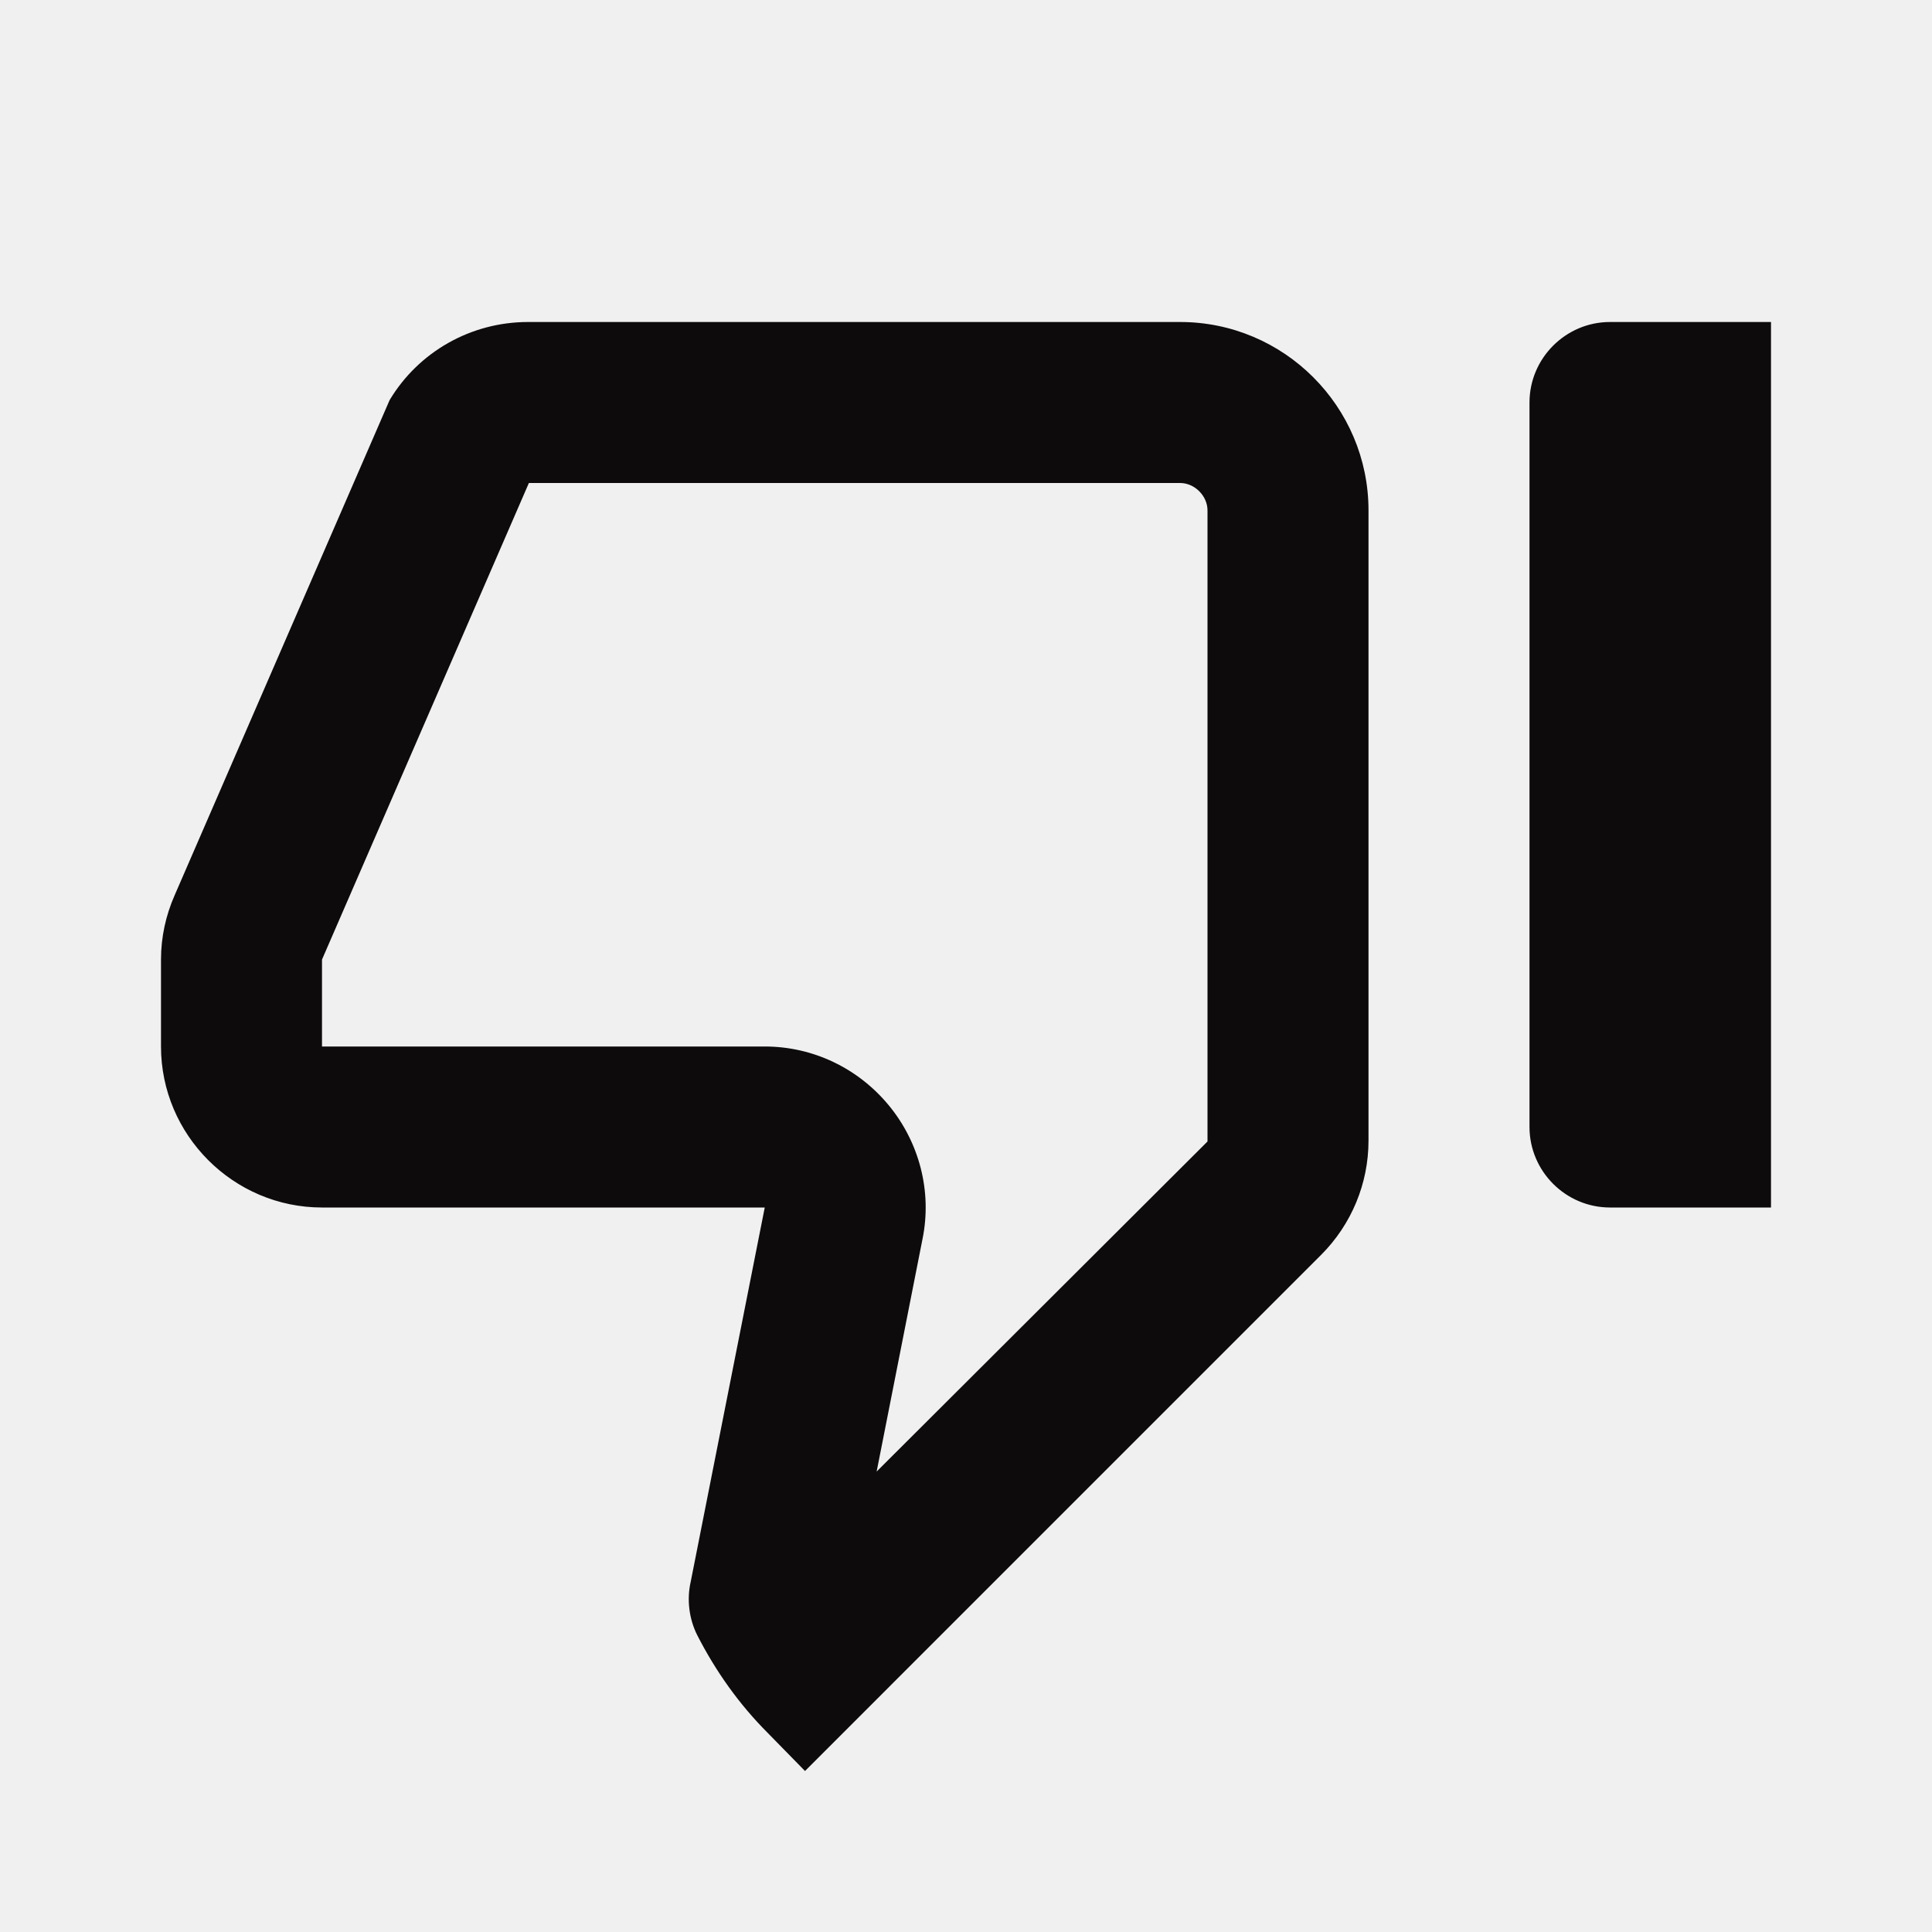
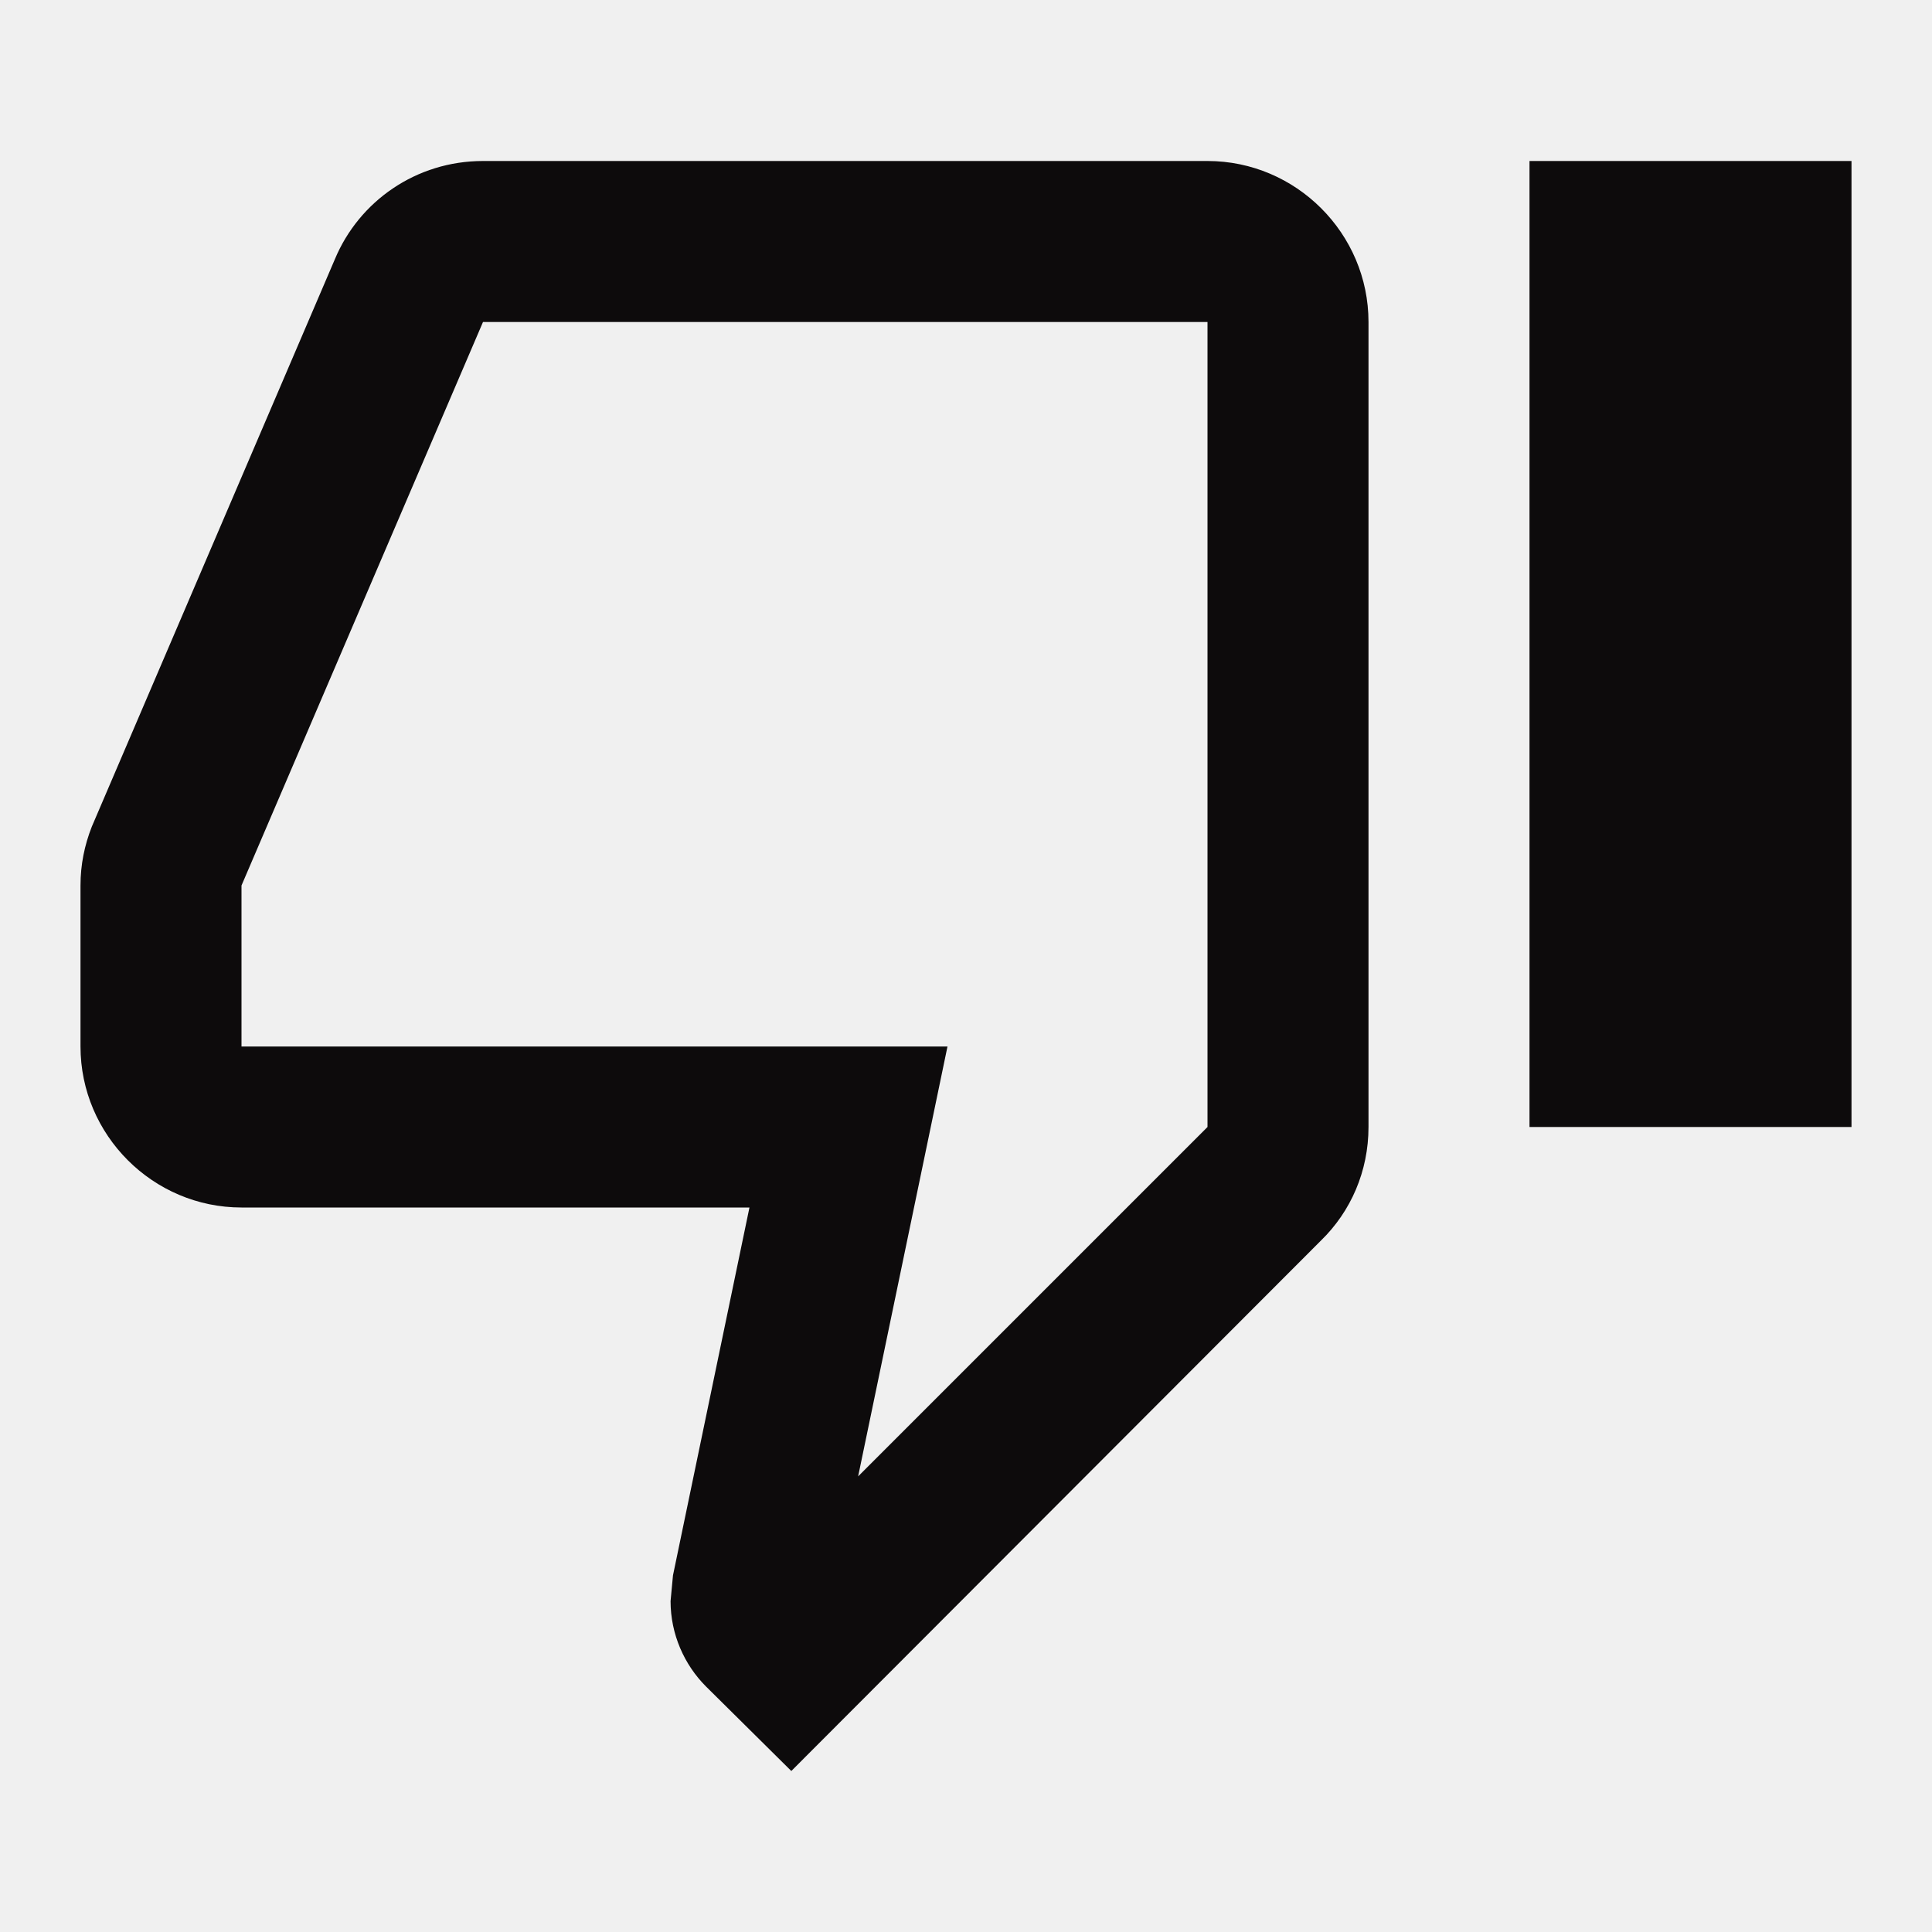
<svg xmlns="http://www.w3.org/2000/svg" width="24" height="24" viewBox="0 0 24 24" fill="none">
  <g clip-path="url(#clip0_124_21532)">
-     <path d="M10.89 18.28L11.46 15.39C11.58 14.8 11.42 14.19 11.04 13.73C10.66 13.27 10.1 13 9.5 13H4V11.92L6.57 6H14.66C14.84 6 15 6.16 15 6.34V14.18L10.89 18.28ZM10 22L16.41 15.59C16.79 15.21 17 14.7 17 14.17V6.34C17 5.05 15.95 4 14.66 4H6.56C5.85 4 5.2 4.37 4.84 4.97L2.17 11.12C2.06 11.37 2 11.64 2 11.92V13C2 14.1 2.9 15 4 15H9.5L8.58 19.65C8.53 19.87 8.56 20.11 8.66 20.31C8.89 20.76 9.18 21.17 9.54 21.53L10 22ZM20 15H22V4H20C19.45 4 19 4.45 19 5V14C19 14.55 19.45 15 20 15Z" fill="#0D0B0C" />
+     <path d="M15 2H6C5.17 2 4.46 2.5 4.16 3.22L1.14 10.27C1.05 10.5 1 10.74 1 11V13C1 14.1 1.9 15 3 15H9.31L8.36 19.57L8.33 19.89C8.33 20.3 8.5 20.68 8.77 20.95L9.83 22L16.41 15.41C16.78 15.05 17 14.55 17 14V4C17 2.9 16.1 2 15 2ZM15 14L10.66 18.34L11.77 13H3V11L6 4H15V14ZM19 2H23V14H19V2Z" fill="#0D0B0C" />
  </g>
  <defs>
    <clipPath id="clip0_124_21532">
      <rect width="24" height="24" fill="white" />
    </clipPath>
  </defs>
</svg>
